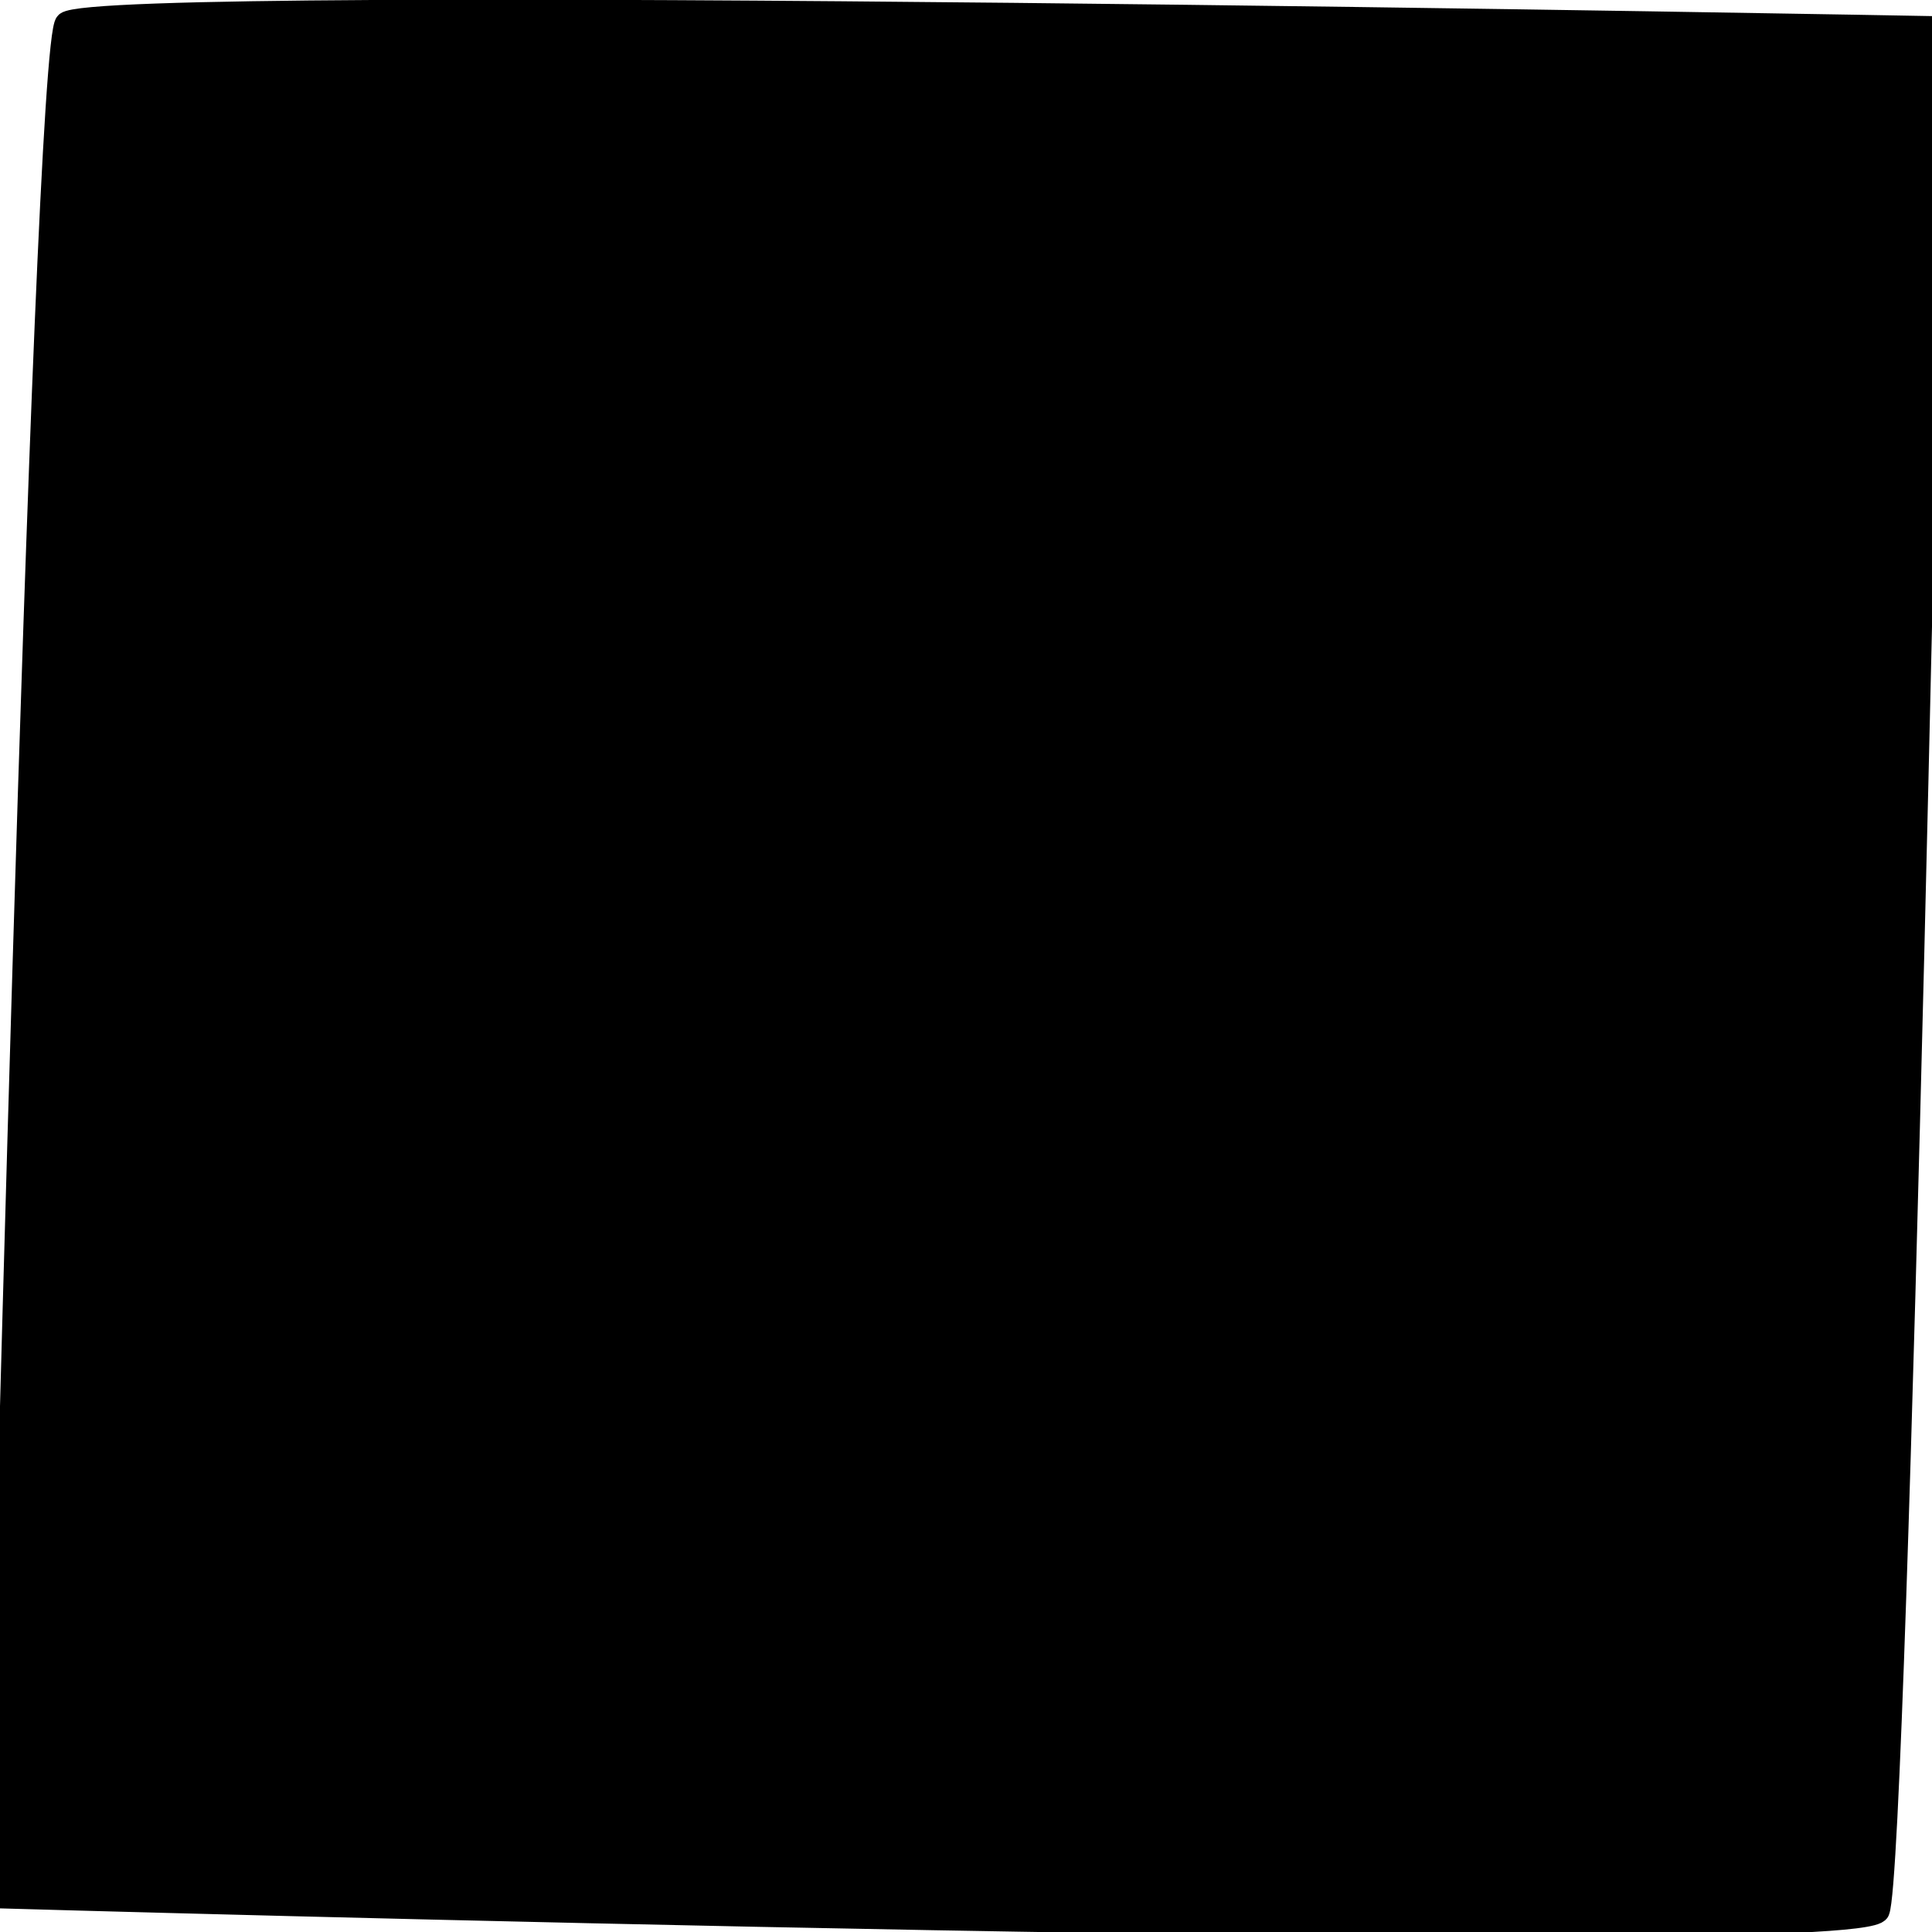
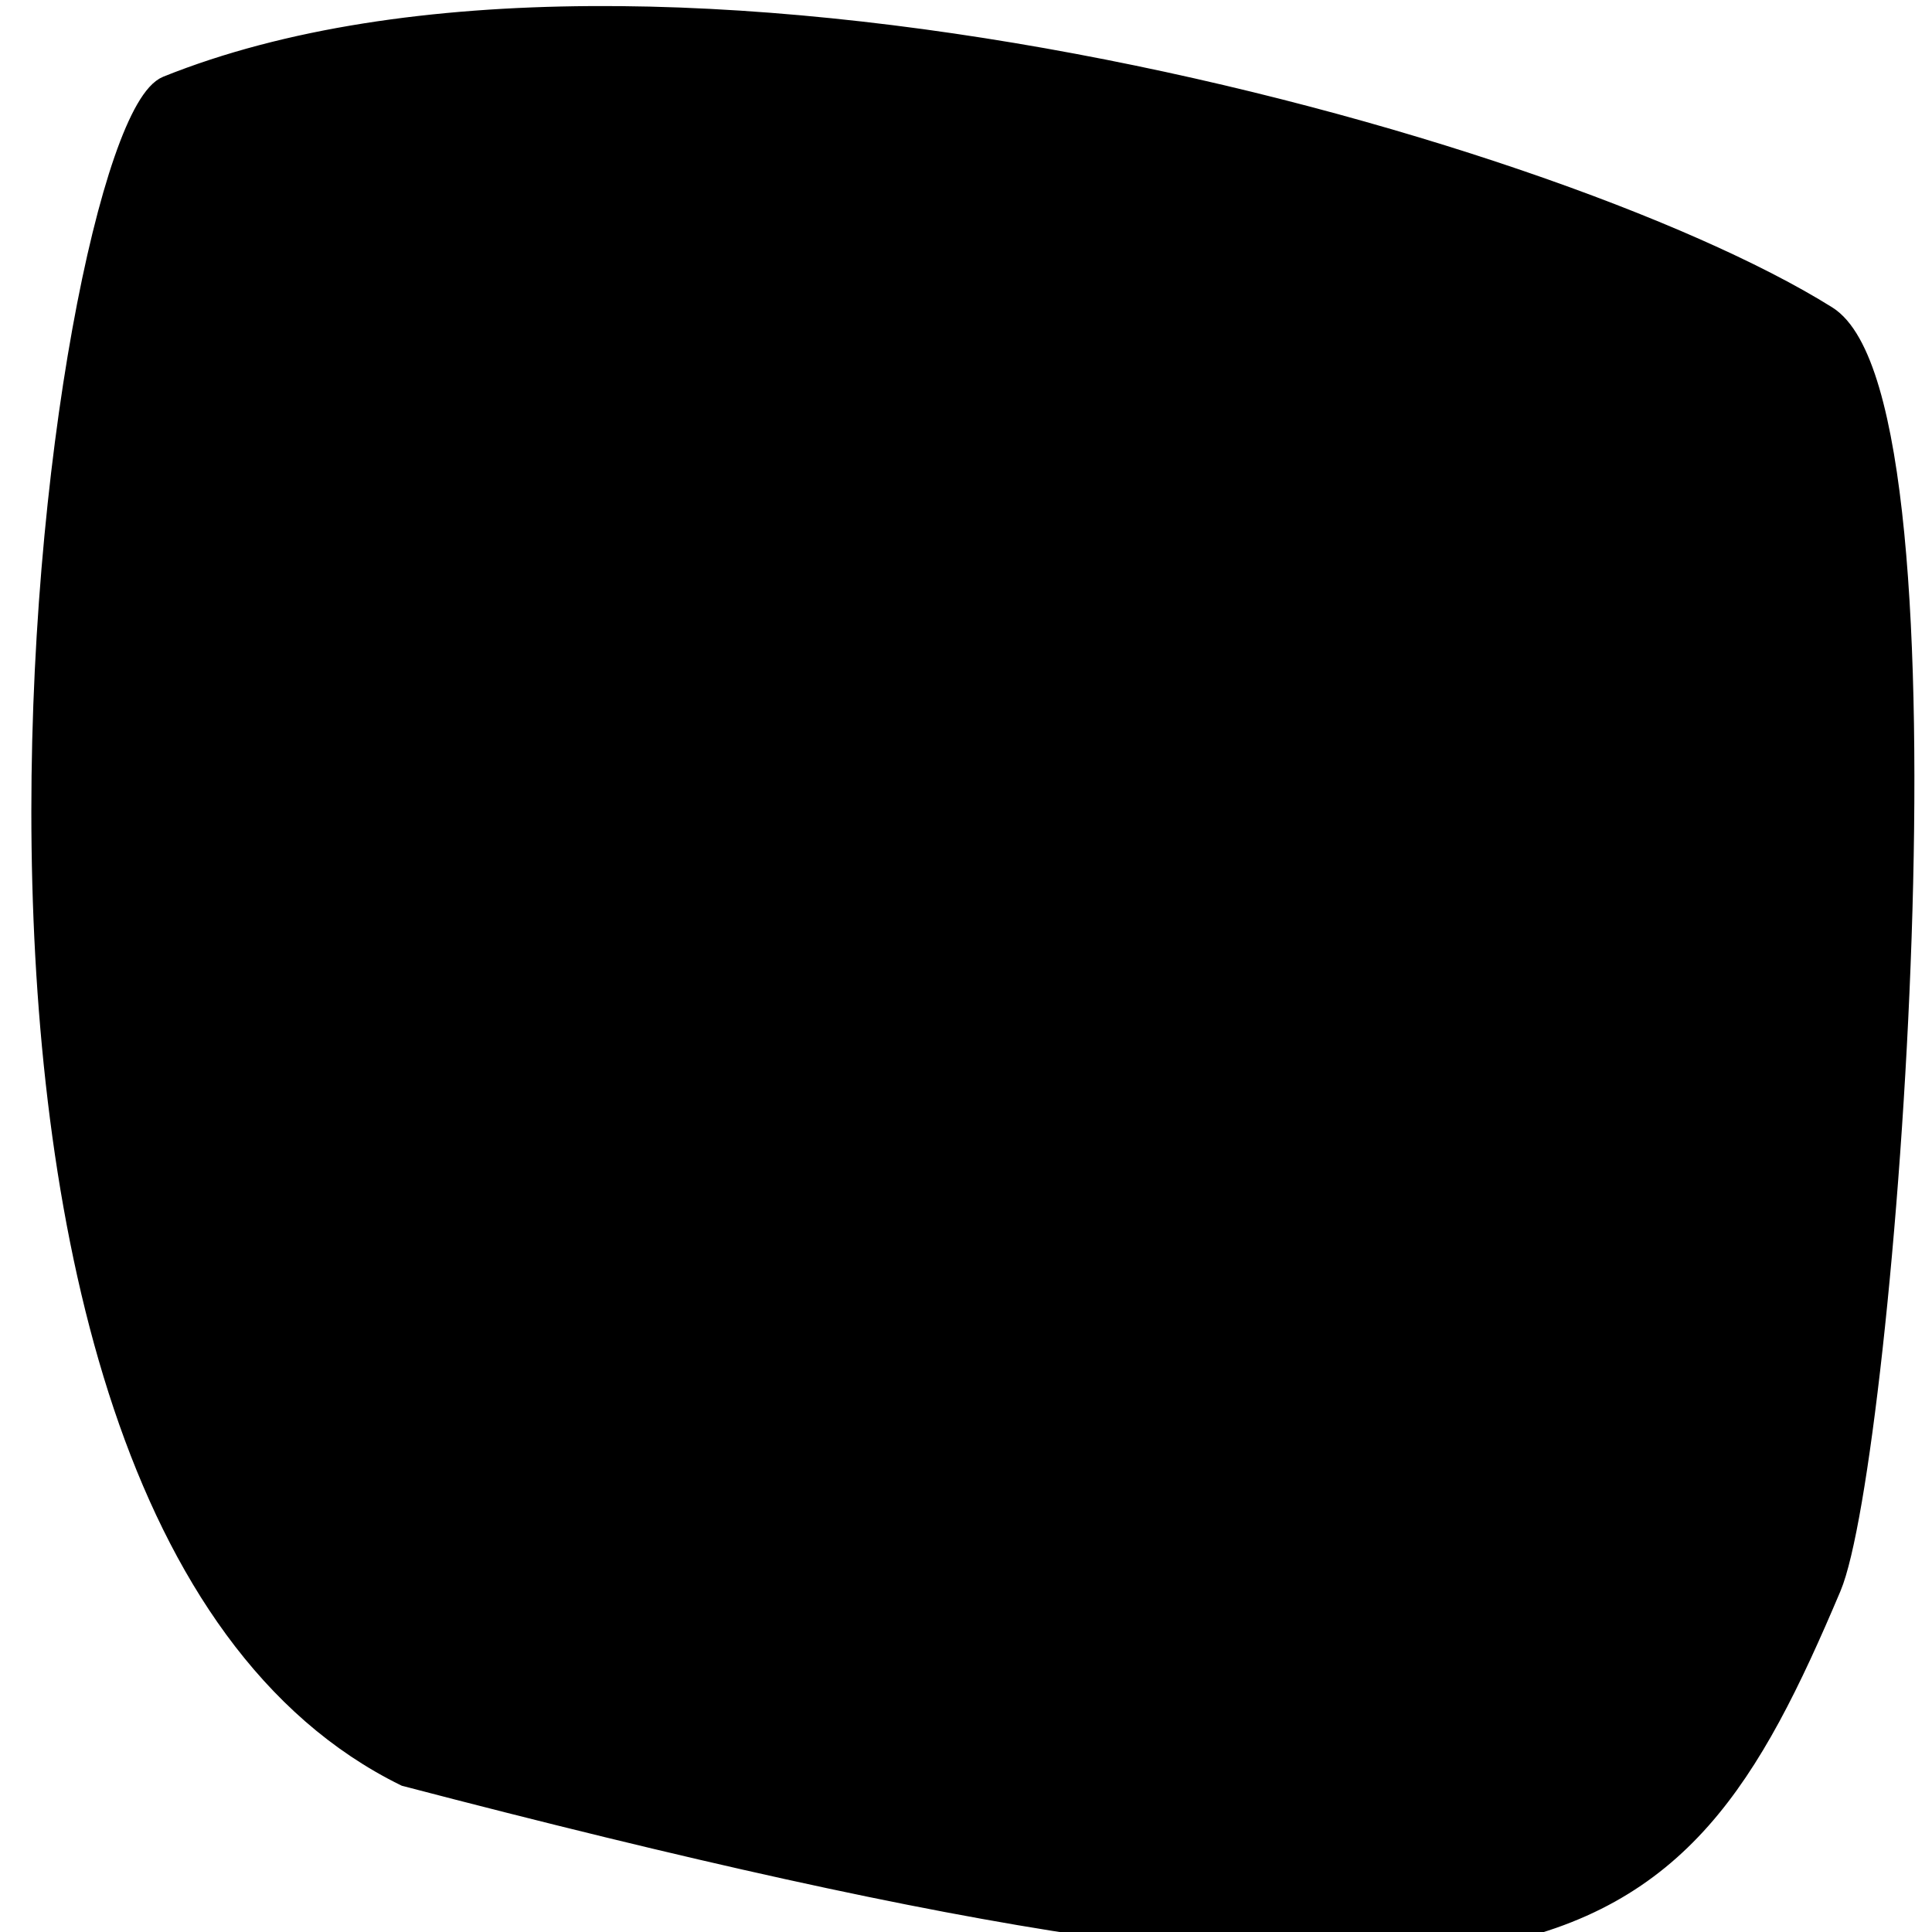
<svg xmlns="http://www.w3.org/2000/svg" version="1.1" width="10" height="10" viewBox="0 0 10 10" id="svg2">
  <defs id="defs4" />
-   <path d="m 0.342,0.118 c 0.18,-0.154 9.668,0.022 9.668,0.022 0,0 -0.188,9.516 -0.286,9.752 -0.086,0.207 -9.733,-0.071 -9.733,-0.071 0,0 0.23,-9.6 0.351,-9.703 z" id="path2990" style="fill:#000000;fill-opacity:1;stroke:#000000;stroke-width:0.113;stroke-linecap:butt;stroke-linejoin:miter;stroke-miterlimit:4;stroke-opacity:1;stroke-dasharray:none" />
+   <path d="M 9.456,1.635 C 10.183,2.09 9.752,7.569 9.478,8.216 8.645,10.185 8.001,10.737 2.098,9.194 -0.718,7.813 0.305,0.67 0.865,0.445 3.353,-0.554 8.023,0.739 9.456,1.635 z" id="path2990" style="fill:#000000;fill-opacity:1;stroke:#000000;stroke-width:0.104;stroke-linecap:butt;stroke-linejoin:miter;stroke-miterlimit:4;stroke-opacity:1;stroke-dasharray:none" />
</svg>
